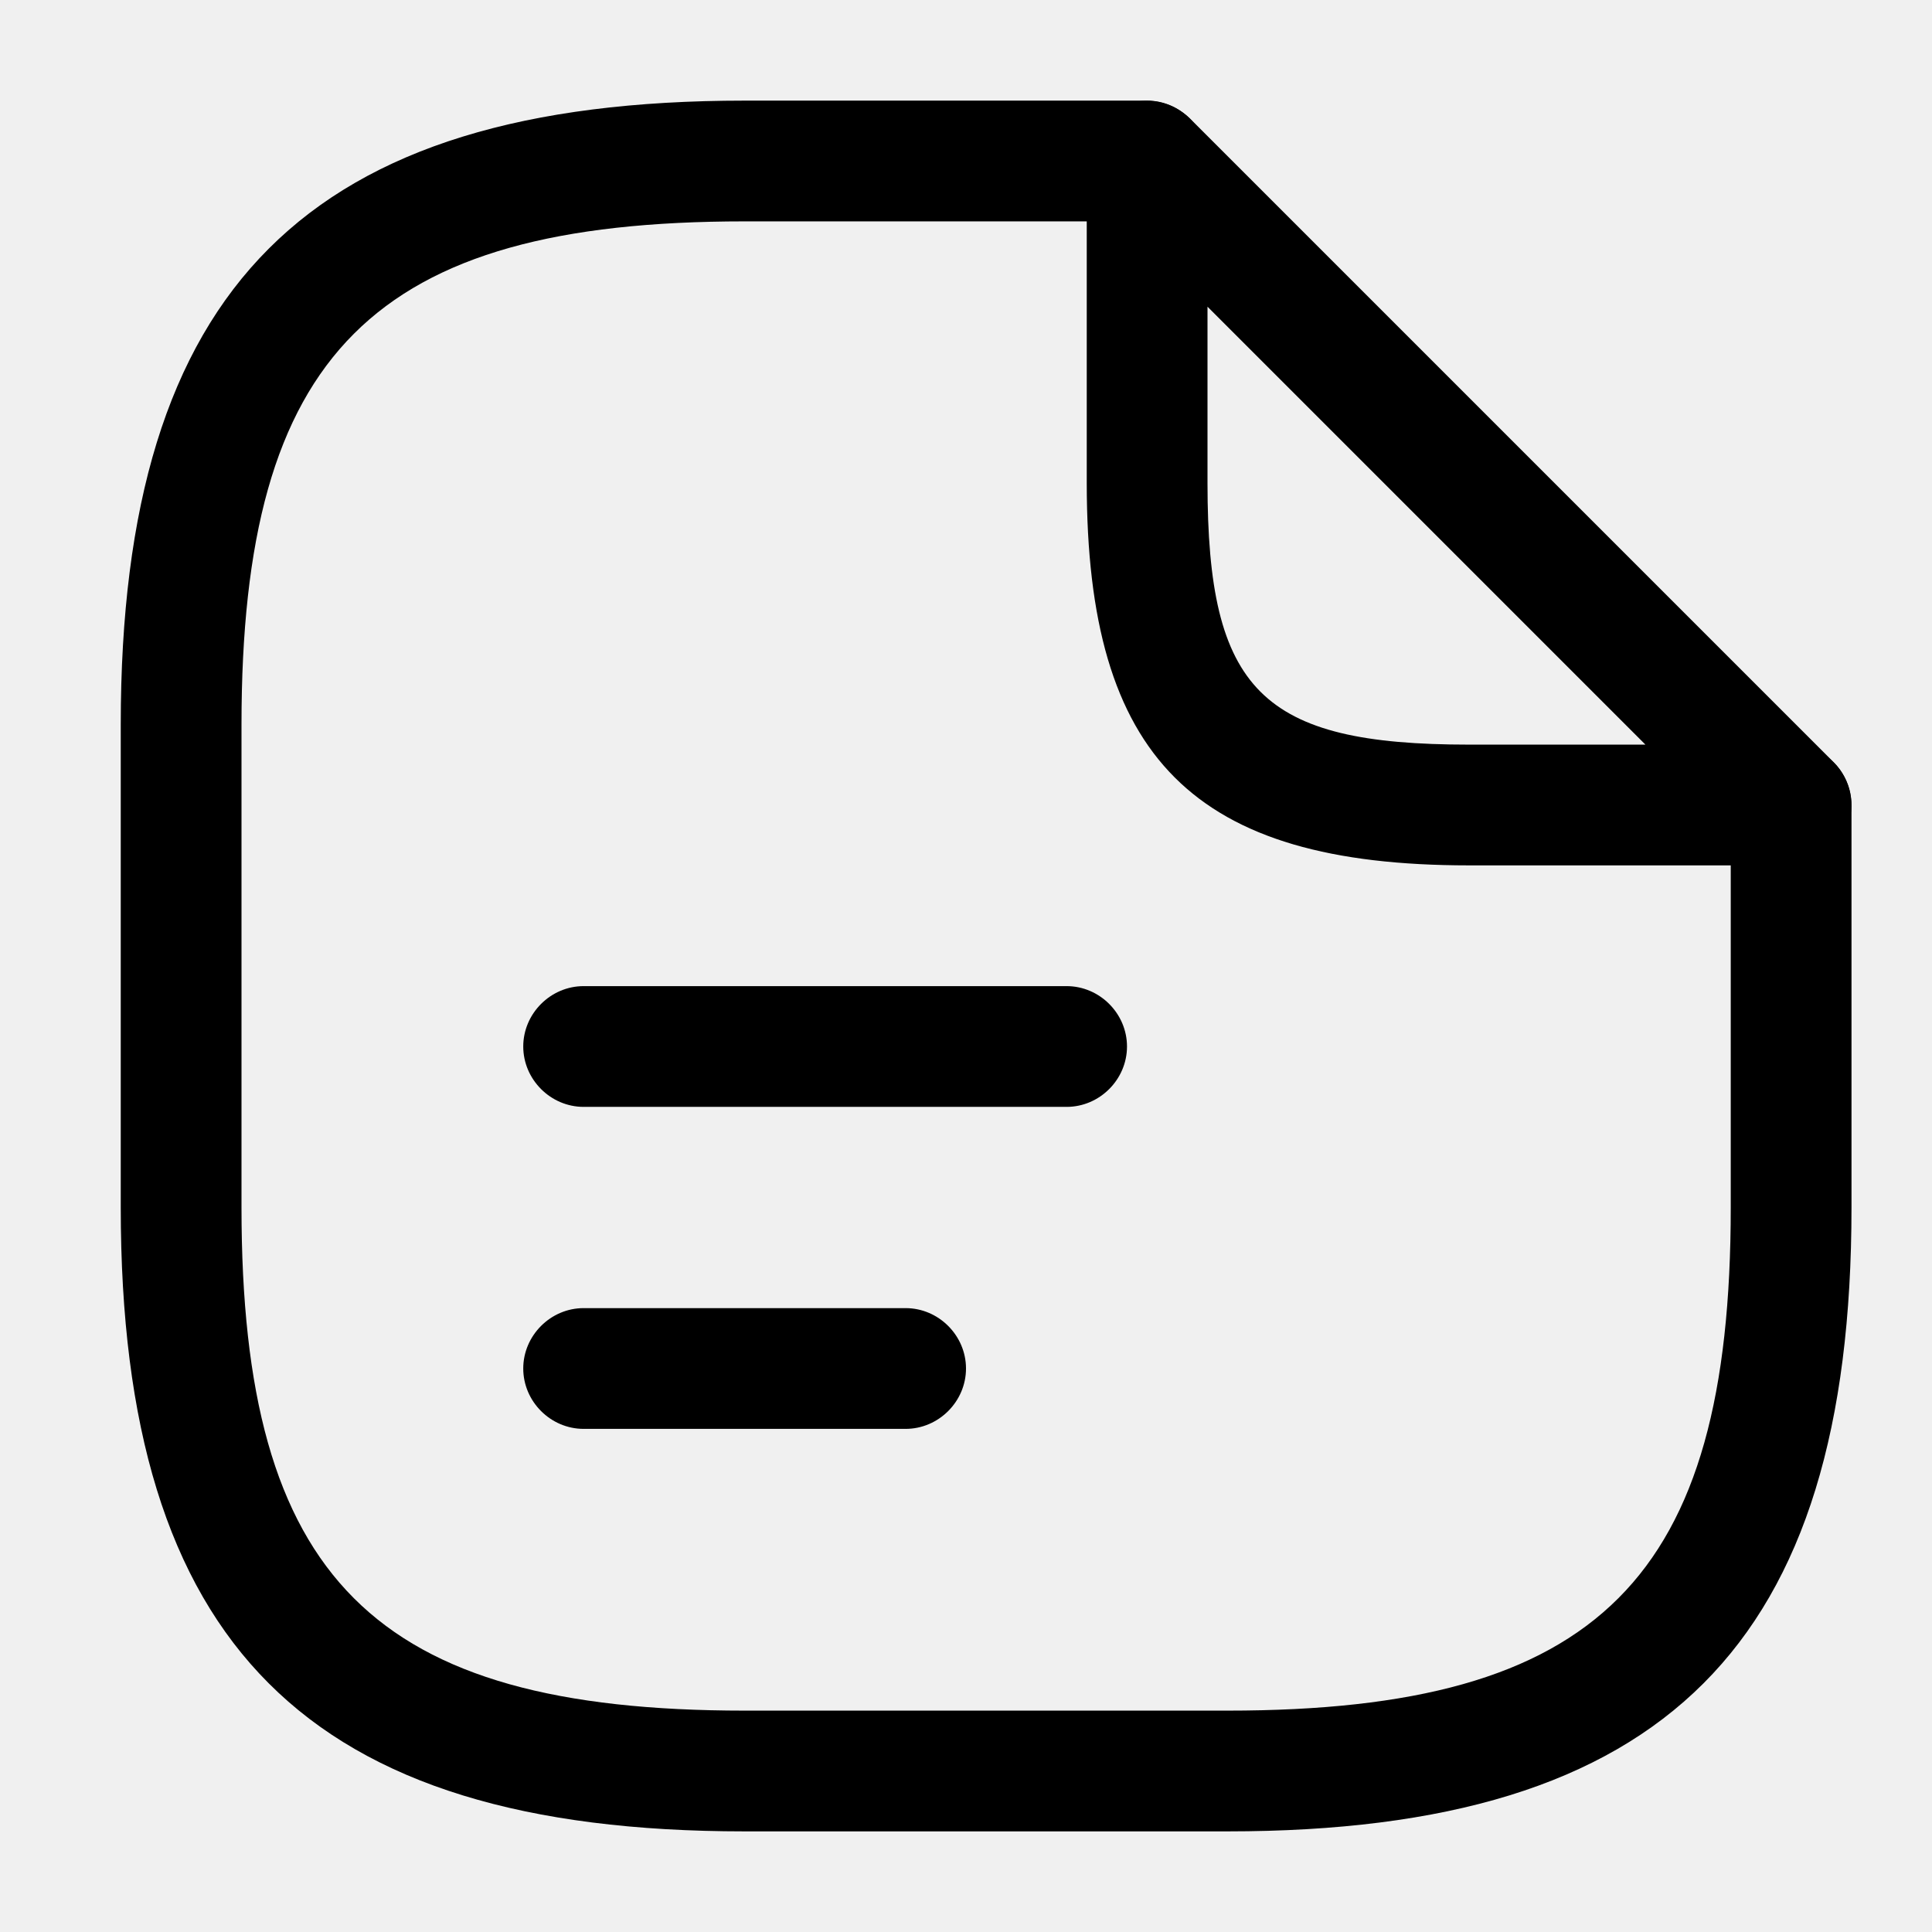
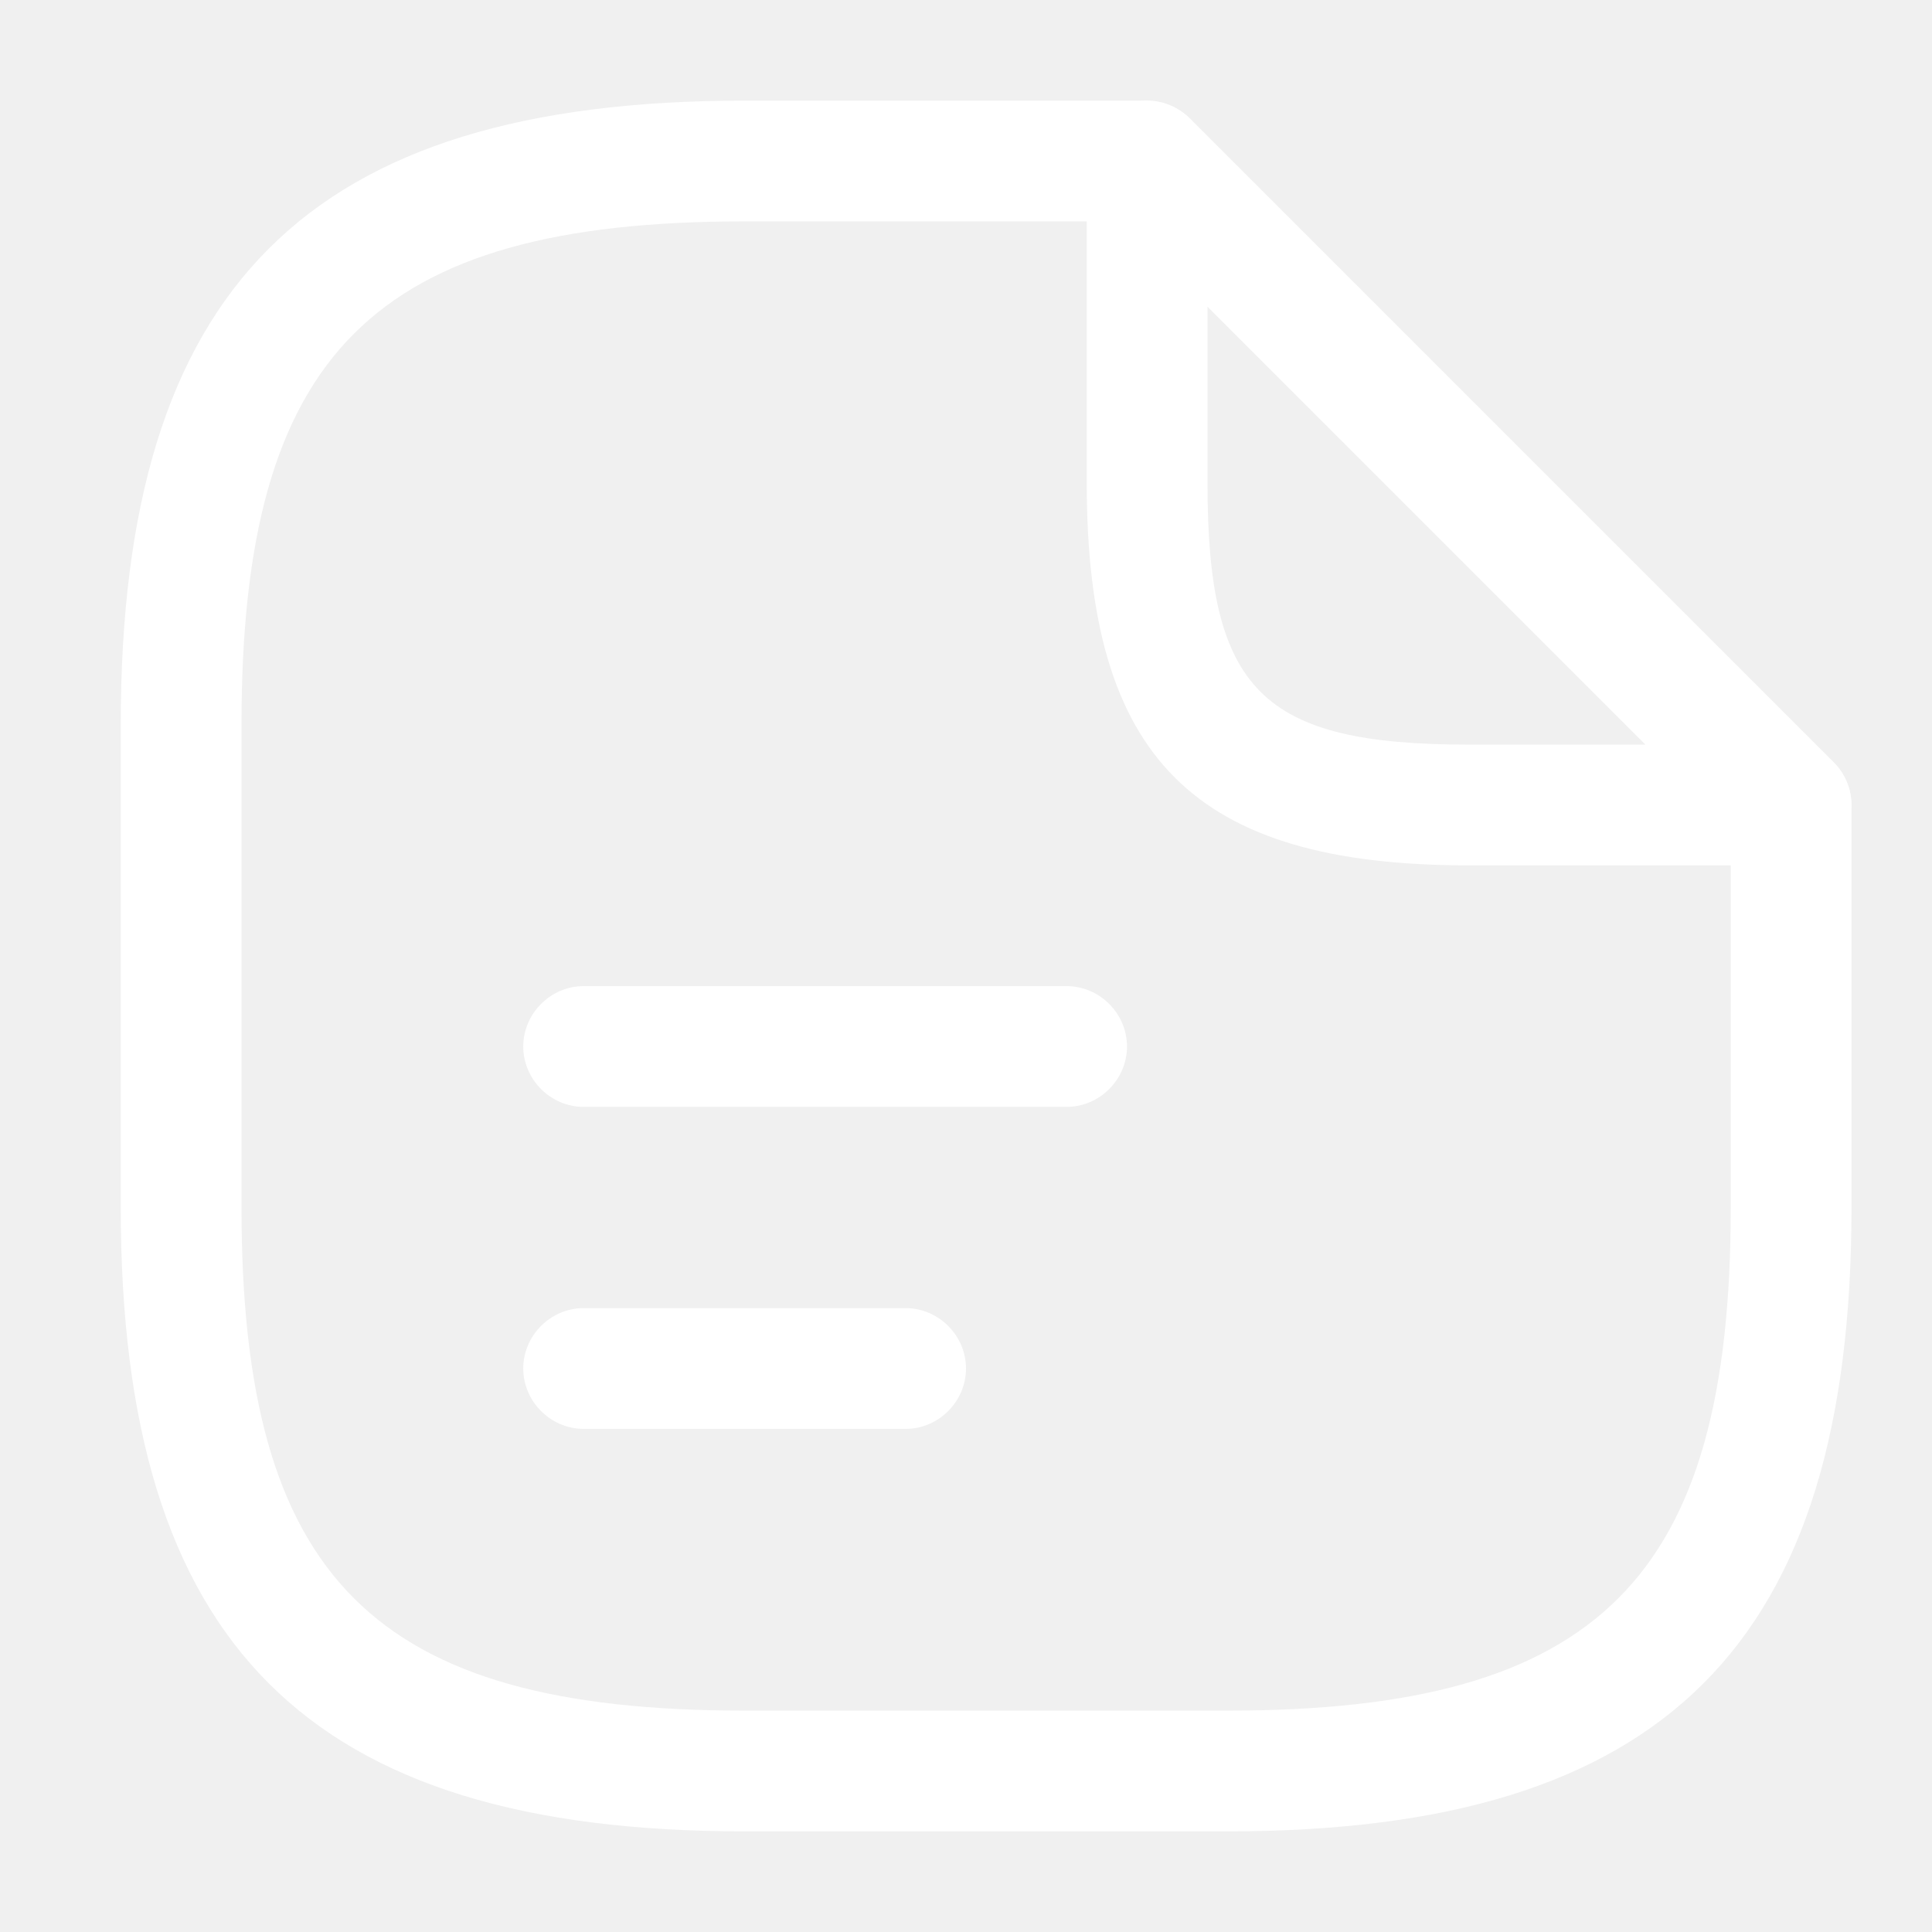
<svg xmlns="http://www.w3.org/2000/svg" class="button__icon" width="24" height="24" viewBox="0 0 24 24" fill="none">
-   <path d="M15.25 22.75H9.25C3.82 22.75 1.5 20.43 1.5 15V9C1.5 3.57 3.82 1.25 9.25 1.25H14.25C14.66 1.25 15 1.59 15 2C15 2.41 14.66 2.75 14.25 2.75H9.25C4.64 2.75 3 4.39 3 9V15C3 19.61 4.64 21.25 9.25 21.25H15.25C19.86 21.25 21.5 19.61 21.5 15V10C21.5 9.59 21.84 9.25 22.25 9.25C22.66 9.25 23 9.59 23 10V15C23 20.43 20.68 22.75 15.25 22.75Z" fill="#000" />
-   <path d="M22.25 10.75H18.25C14.83 10.75 13.5 9.42 13.5 6V2C13.5 1.7 13.68 1.42 13.96 1.31C14.24 1.19 14.56 1.26 14.78 1.47L22.78 9.47C22.99 9.68 23.06 10.01 22.94 10.29C22.82 10.57 22.55 10.75 22.25 10.75ZM15 3.81V6C15 8.58 15.67 9.25 18.25 9.25H20.44L15 3.81Z" fill="#000" />
-   <path d="M13.25 13.75H7.25C6.84 13.75 6.5 13.41 6.5 13C6.5 12.59 6.84 12.25 7.25 12.25H13.25C13.66 12.25 14 12.59 14 13C14 13.41 13.66 13.75 13.25 13.75Z" fill="#000" />
-   <path d="M11.25 17.75H7.25C6.84 17.75 6.5 17.41 6.5 17C6.5 16.59 6.84 16.25 7.25 16.25H11.25C11.66 16.25 12 16.59 12 17C12 17.41 11.66 17.75 11.25 17.75Z" fill="#000" />
+   <path d="M15.25 22.75H9.25C3.82 22.75 1.5 20.43 1.5 15V9C1.5 3.57 3.82 1.25 9.25 1.25H14.25C14.66 1.25 15 1.59 15 2C15 2.41 14.66 2.75 14.25 2.75H9.25C4.64 2.75 3 4.39 3 9V15C3 19.61 4.64 21.25 9.25 21.25H15.25C19.86 21.25 21.5 19.61 21.5 15V10C21.5 9.59 21.84 9.25 22.25 9.25C22.66 9.25 23 9.59 23 10V15C23 20.43 20.68 22.75 15.25 22.75Z" fill="#fff" />
+   <path d="M22.25 10.75H18.25C14.83 10.75 13.5 9.42 13.5 6V2C13.5 1.7 13.68 1.42 13.96 1.31C14.24 1.19 14.56 1.26 14.78 1.47L22.78 9.47C22.99 9.68 23.06 10.01 22.94 10.29C22.82 10.57 22.55 10.75 22.25 10.75ZM15 3.81V6C15 8.58 15.67 9.25 18.25 9.25H20.44L15 3.81Z" fill="#fff" />
+   <path d="M13.25 13.75H7.25C6.84 13.75 6.5 13.41 6.5 13C6.5 12.59 6.84 12.25 7.25 12.25H13.25C13.66 12.25 14 12.59 14 13C14 13.41 13.66 13.75 13.25 13.75Z" fill="#fff" />
+   <path d="M11.25 17.75H7.25C6.84 17.75 6.5 17.41 6.5 17C6.5 16.59 6.84 16.25 7.25 16.25H11.25C11.66 16.25 12 16.59 12 17C12 17.41 11.66 17.75 11.25 17.75Z" fill="#fff" />
</svg>
